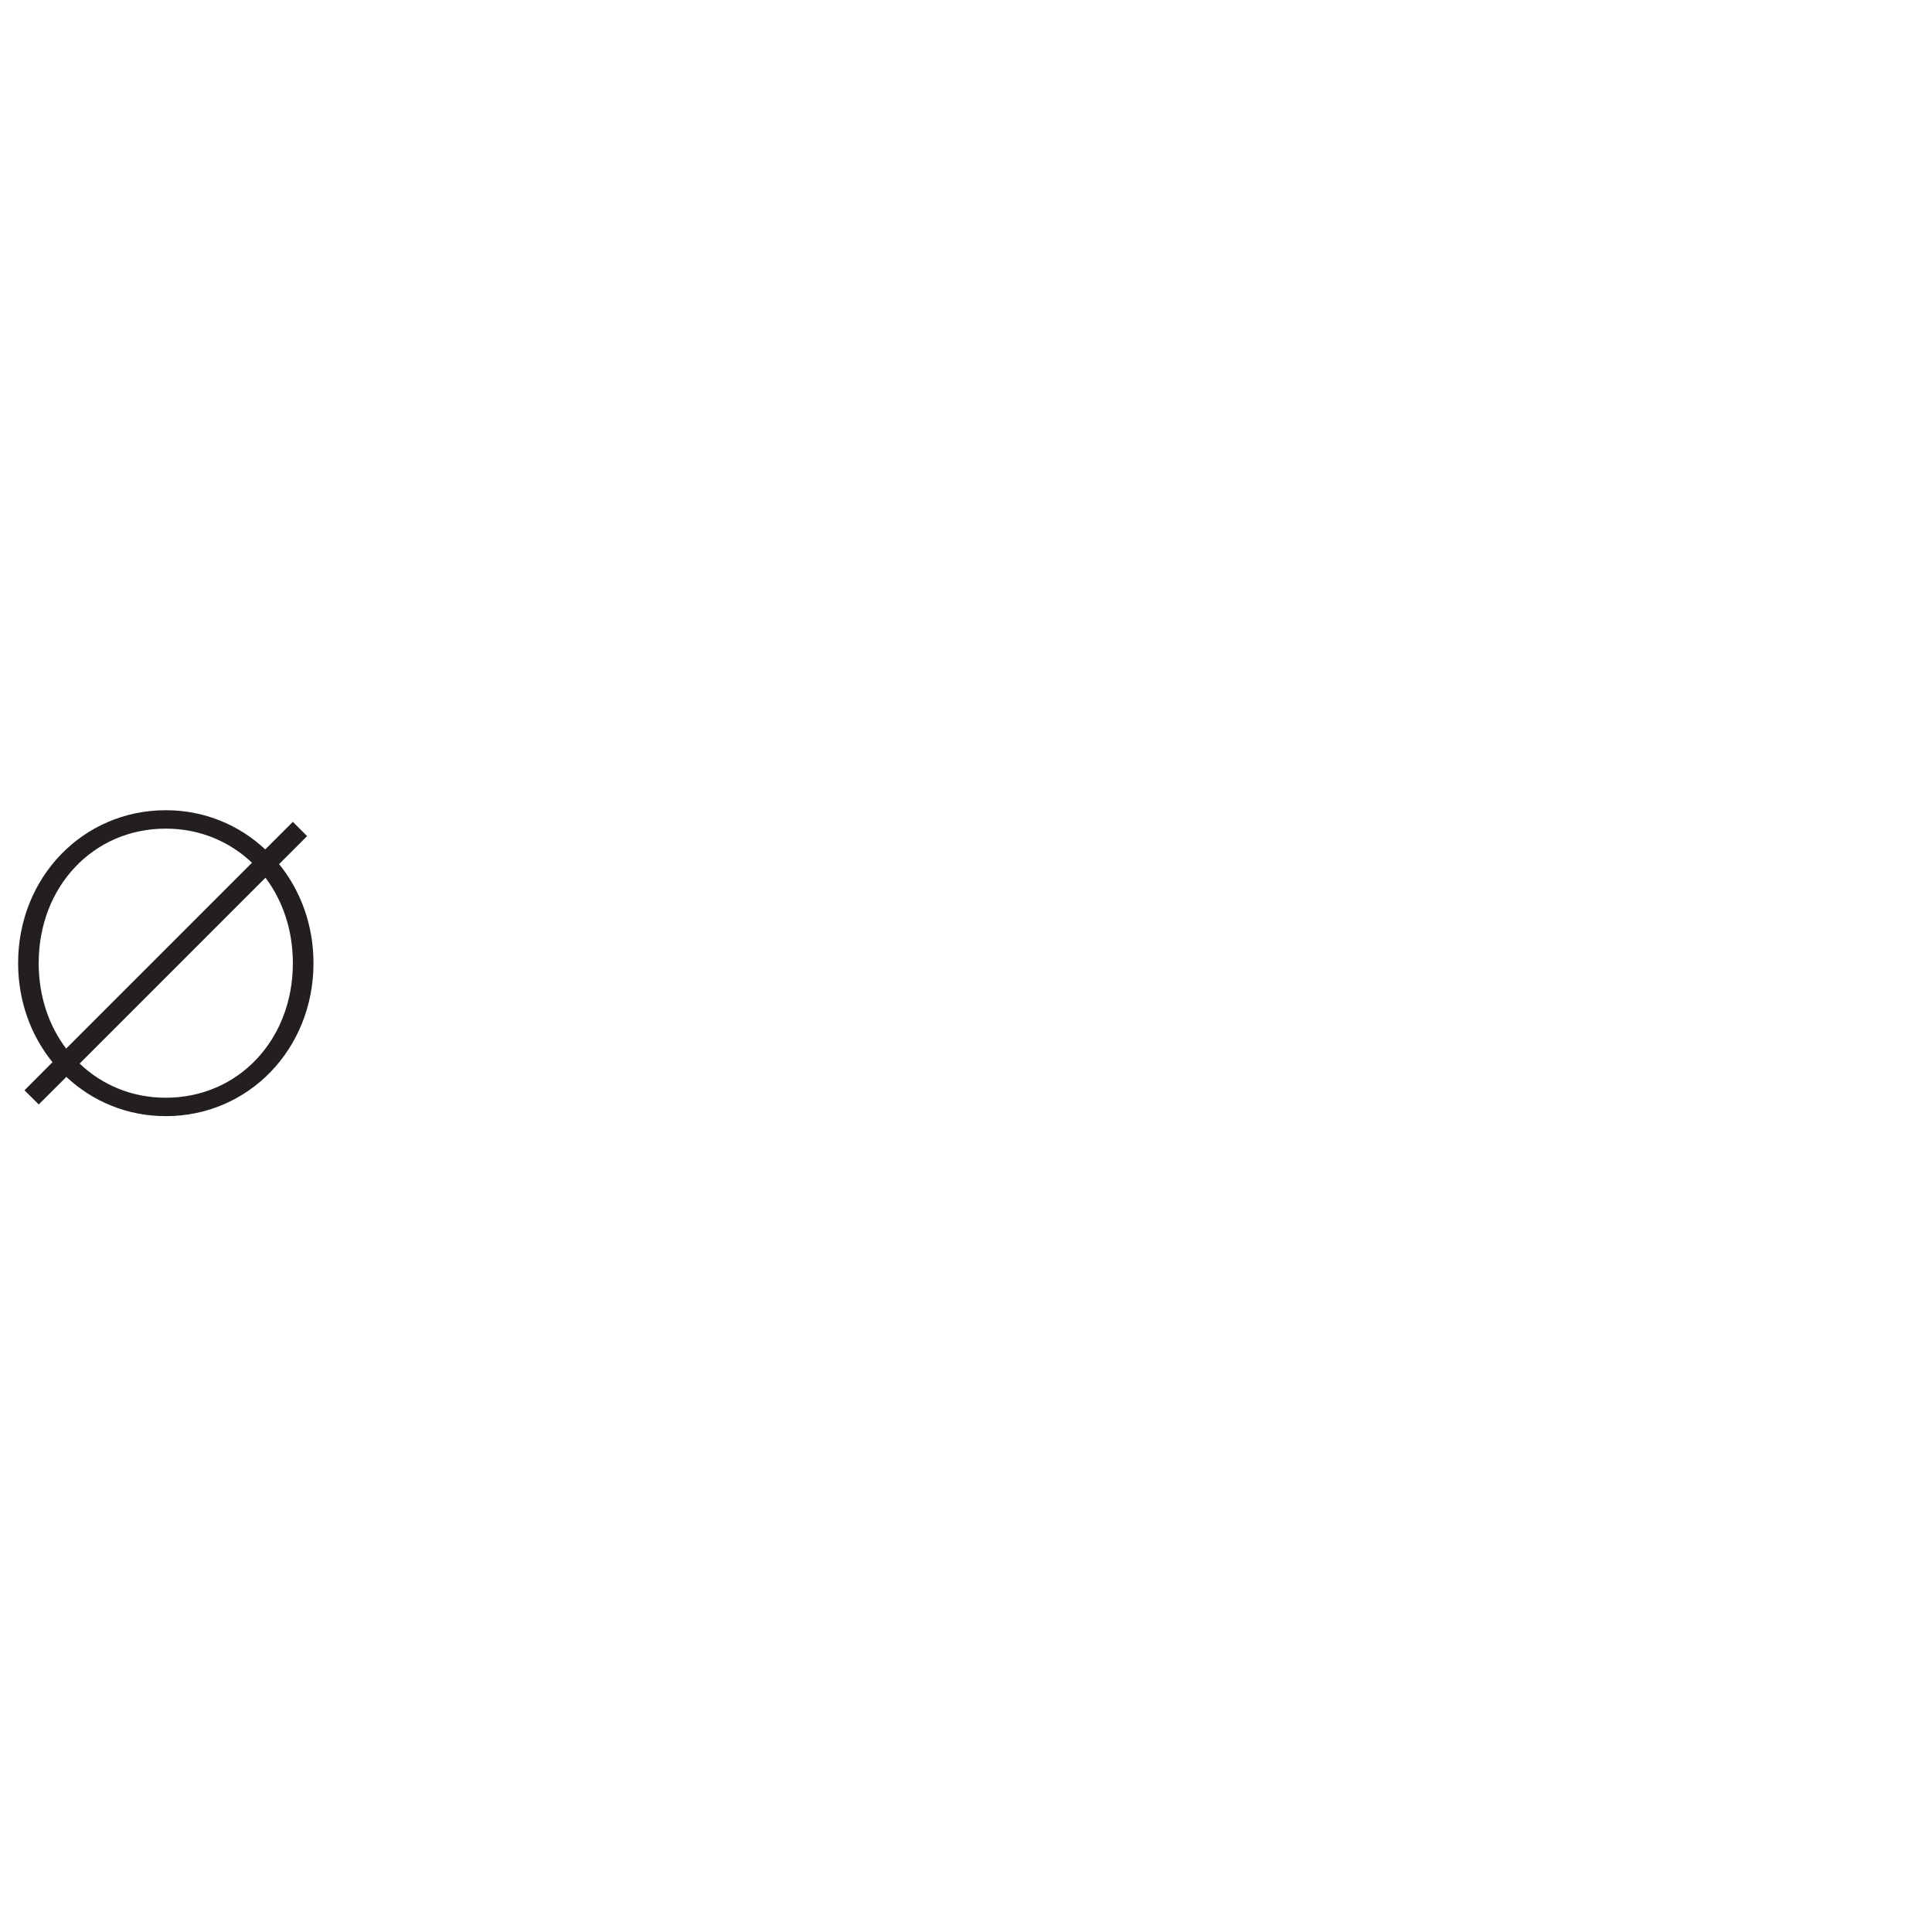
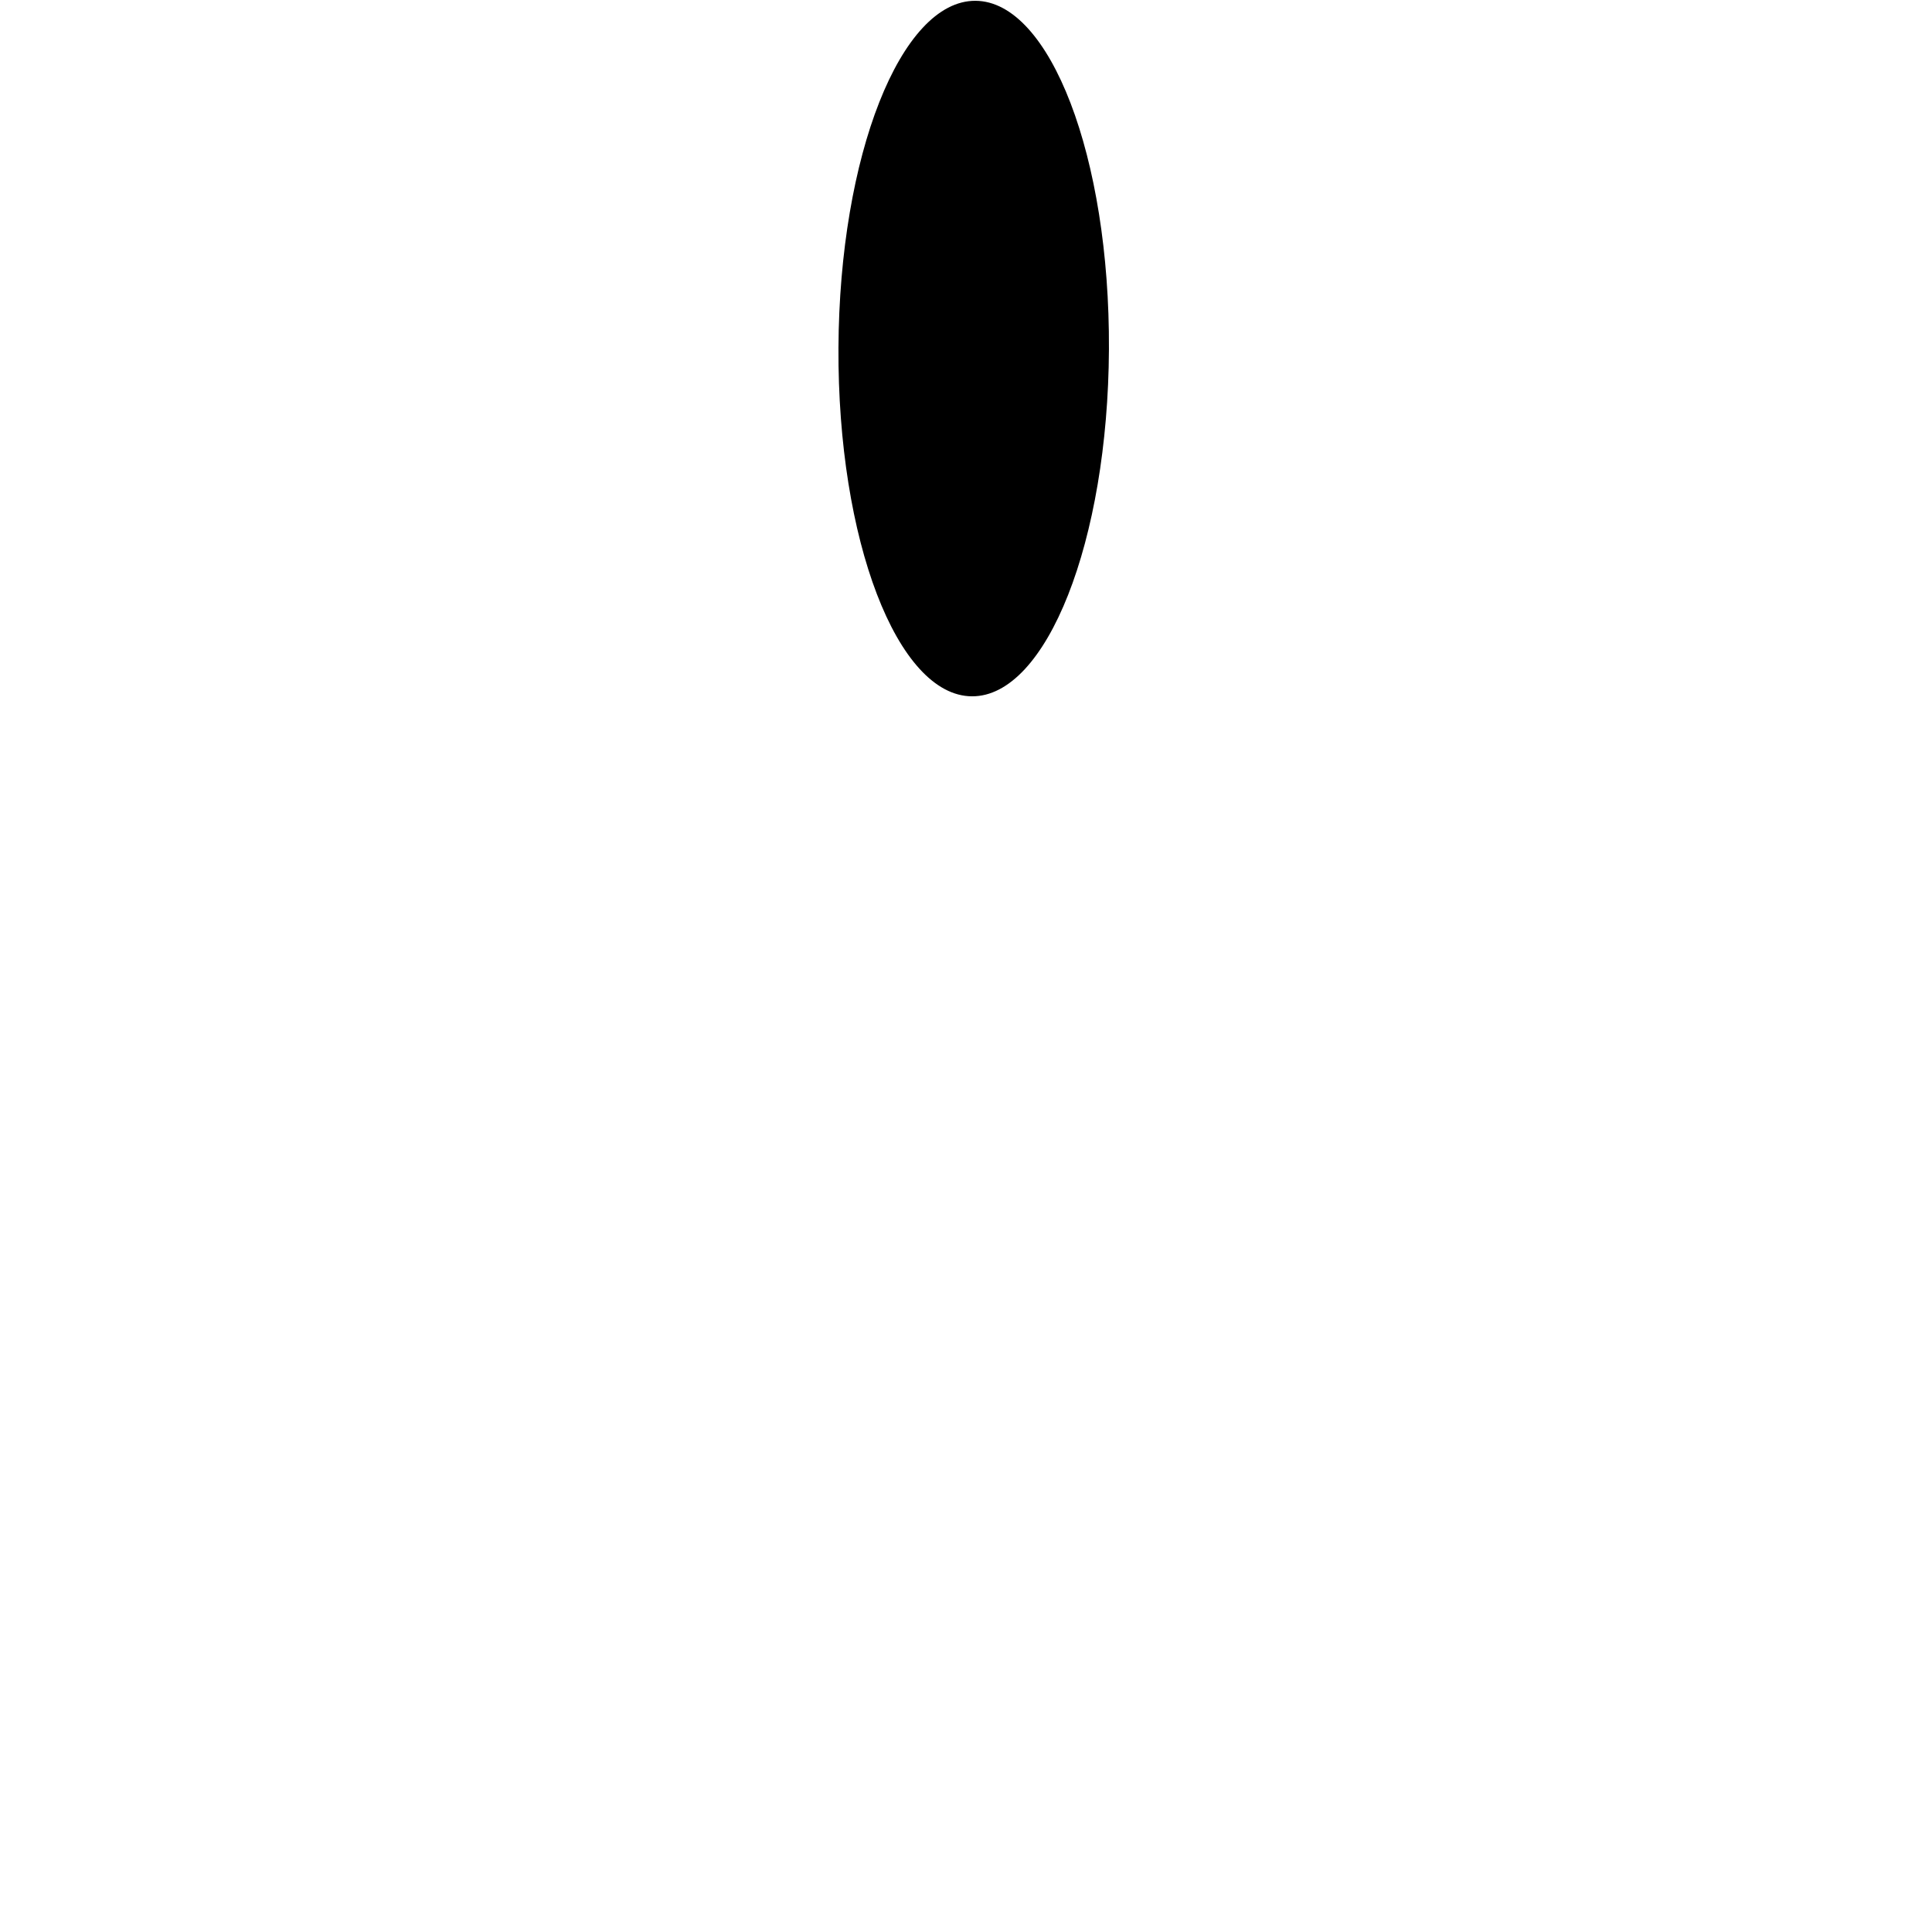
- <svg xmlns="http://www.w3.org/2000/svg" enable-background="new -13.125 -15.875 38.5 38.375" height="38.375px" id="Layer_1" version="1.1" viewBox="-13.125 -15.875 38.5 38.375" width="38.5px" x="0px" xml:space="preserve" y="0px">
-   <path d="M-7.563,1.343l0.558-0.558l-0.284-0.284l-0.55,0.549c-0.52-0.486-1.21-0.781-1.982-0.781     c-1.651,0-2.943,1.338-2.943,3.047c0,0.76,0.257,1.446,0.685,1.974l-0.558,0.56l0.284,0.282l0.55-0.549     c0.52,0.486,1.21,0.782,1.982,0.782c1.651,0,2.943-1.339,2.943-3.049C-6.878,2.557-7.135,1.871-7.563,1.343z M-11.807,5.019     c-0.345-0.457-0.547-1.044-0.547-1.702c0-1.528,1.088-2.681,2.533-2.681c0.675,0,1.271,0.255,1.717,0.68L-11.807,5.019z      M-9.821,5.998c-0.676,0-1.272-0.255-1.717-0.681l3.703-3.703c0.344,0.457,0.546,1.044,0.546,1.702     C-7.289,4.846-8.378,5.998-9.821,5.998z" fill="#231F20" />
+ <svg xmlns="http://www.w3.org/2000/svg" id="Layer_1" style="enable-background:new 0 0 10 10;" version="1.1" viewBox="0 0 10 10" x="0px" xml:space="preserve" y="0px">
+   <ellipse cx="5" cy="1.8" rx="1.8" ry="0.7" transform="matrix(5.010015e-03 -1 1 5.010015e-03 3.2148 6.7951)" />
</svg>
